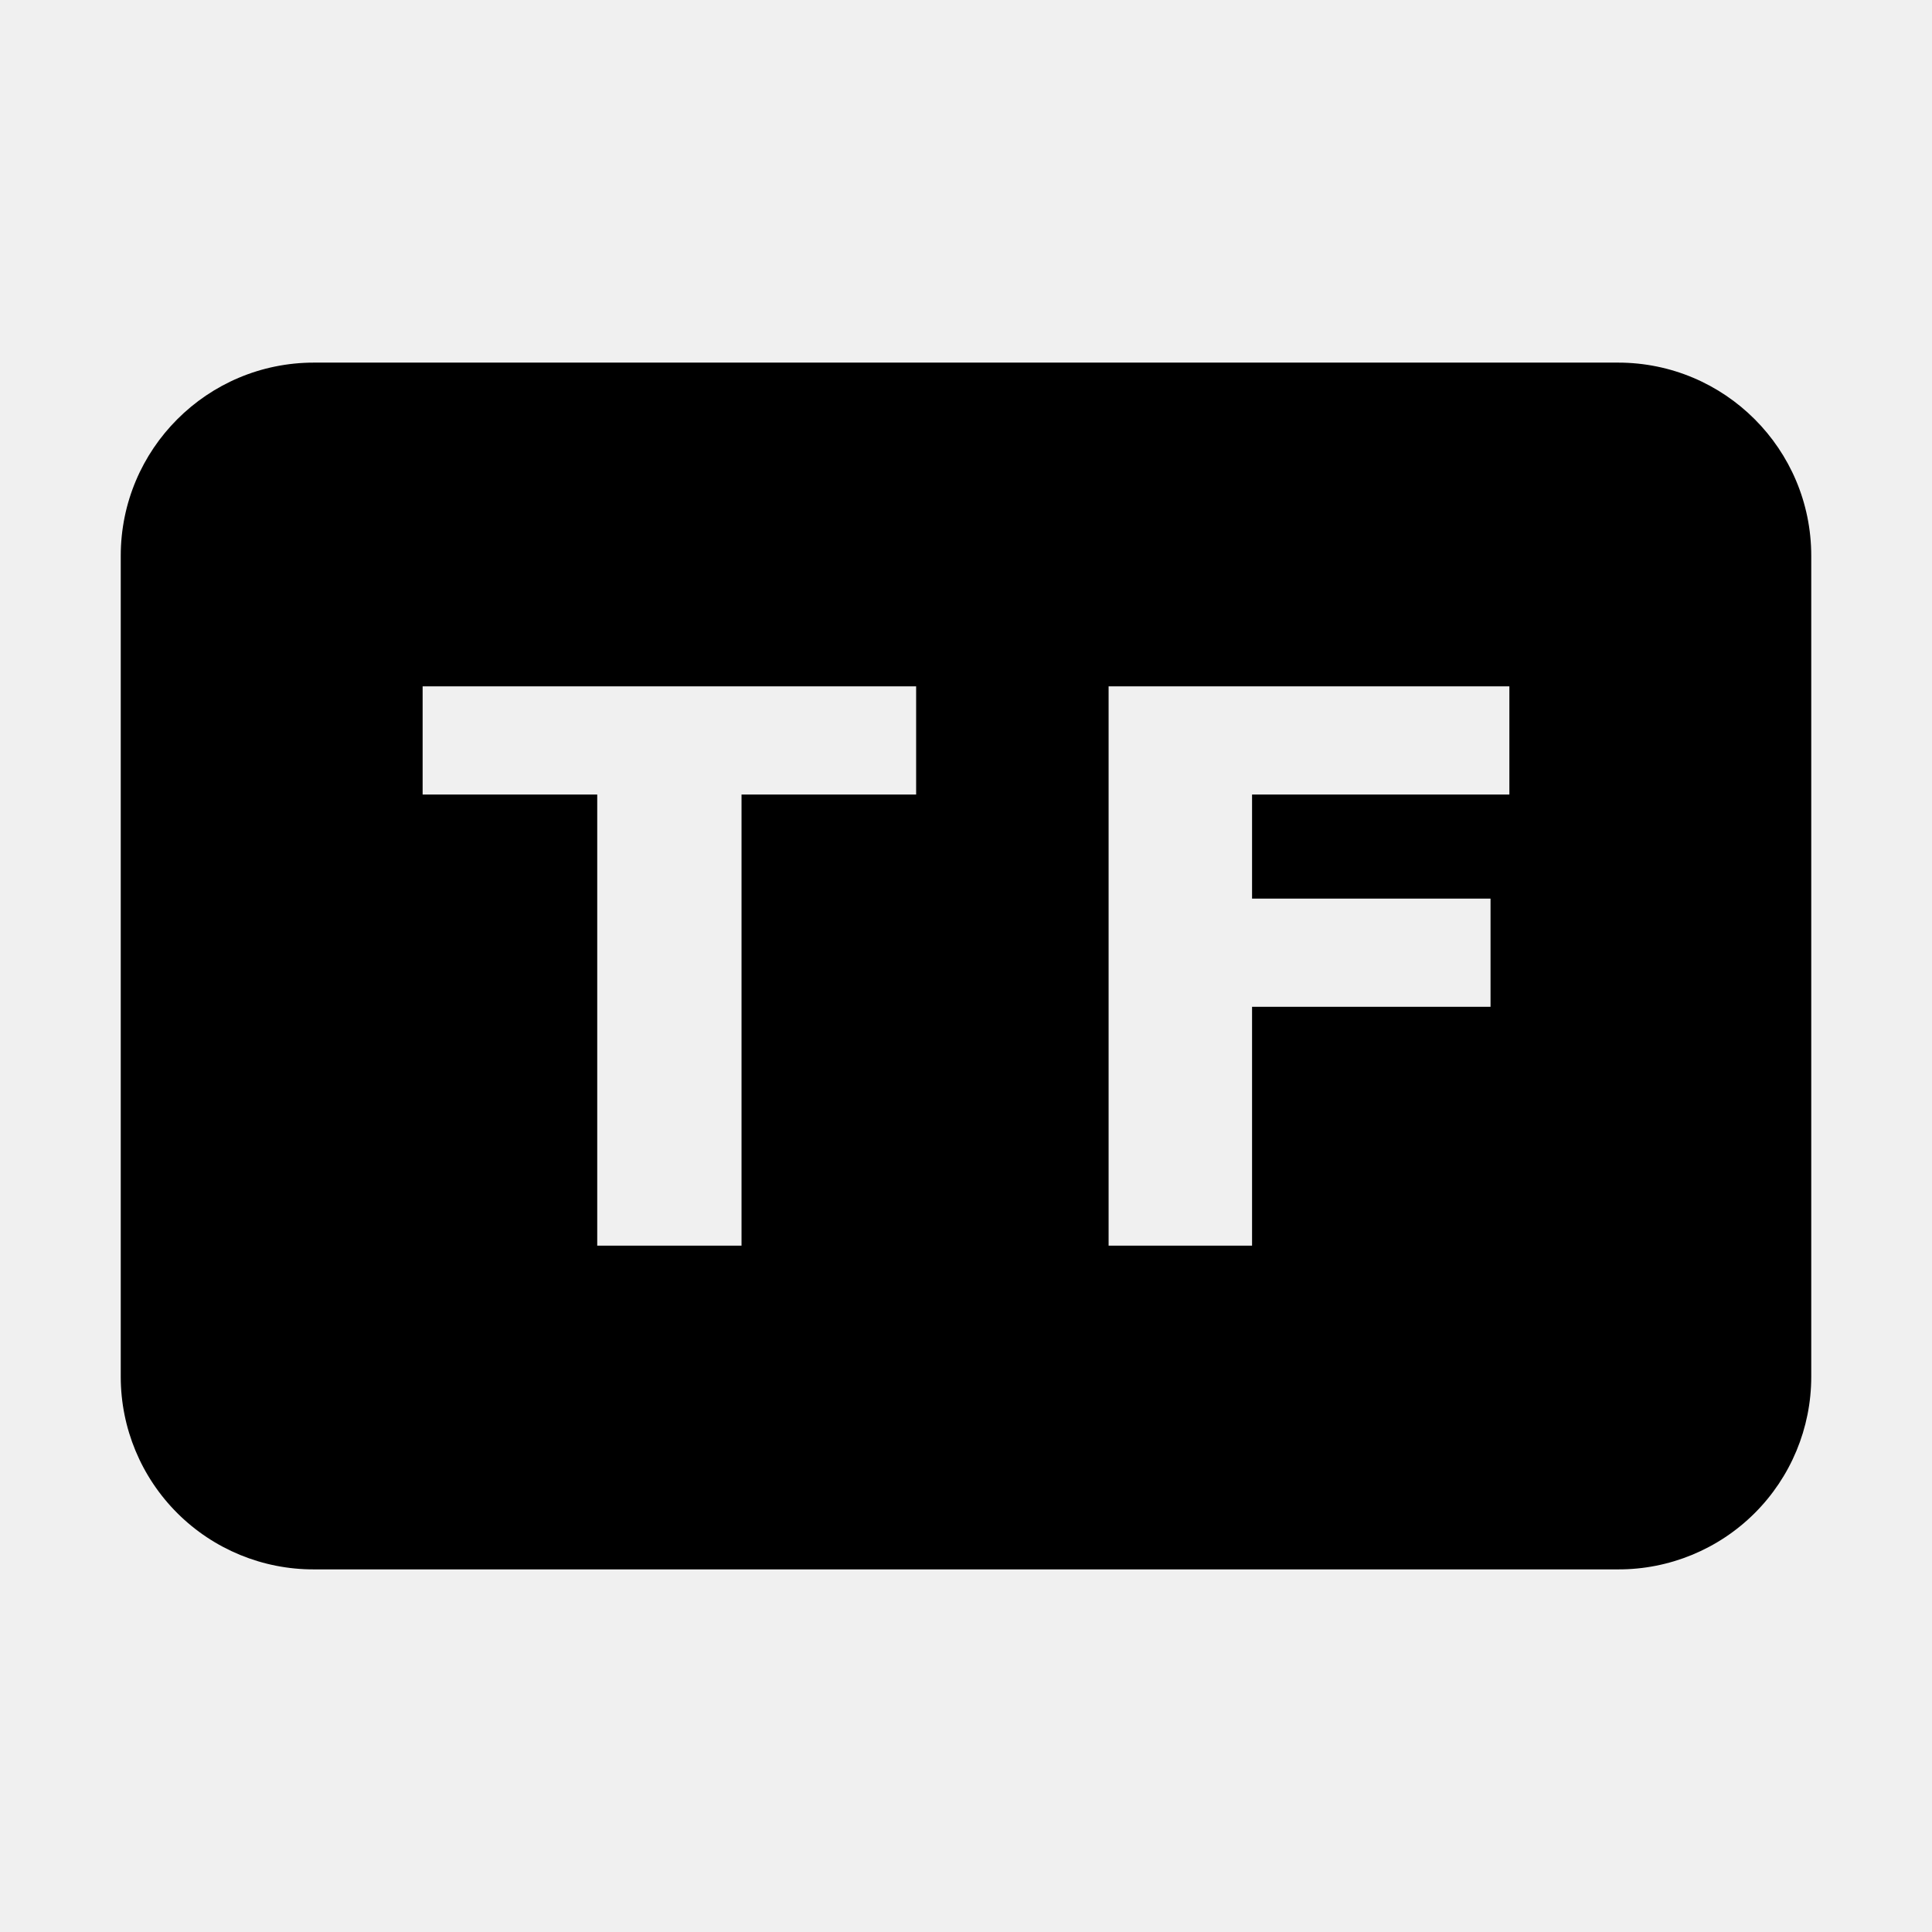
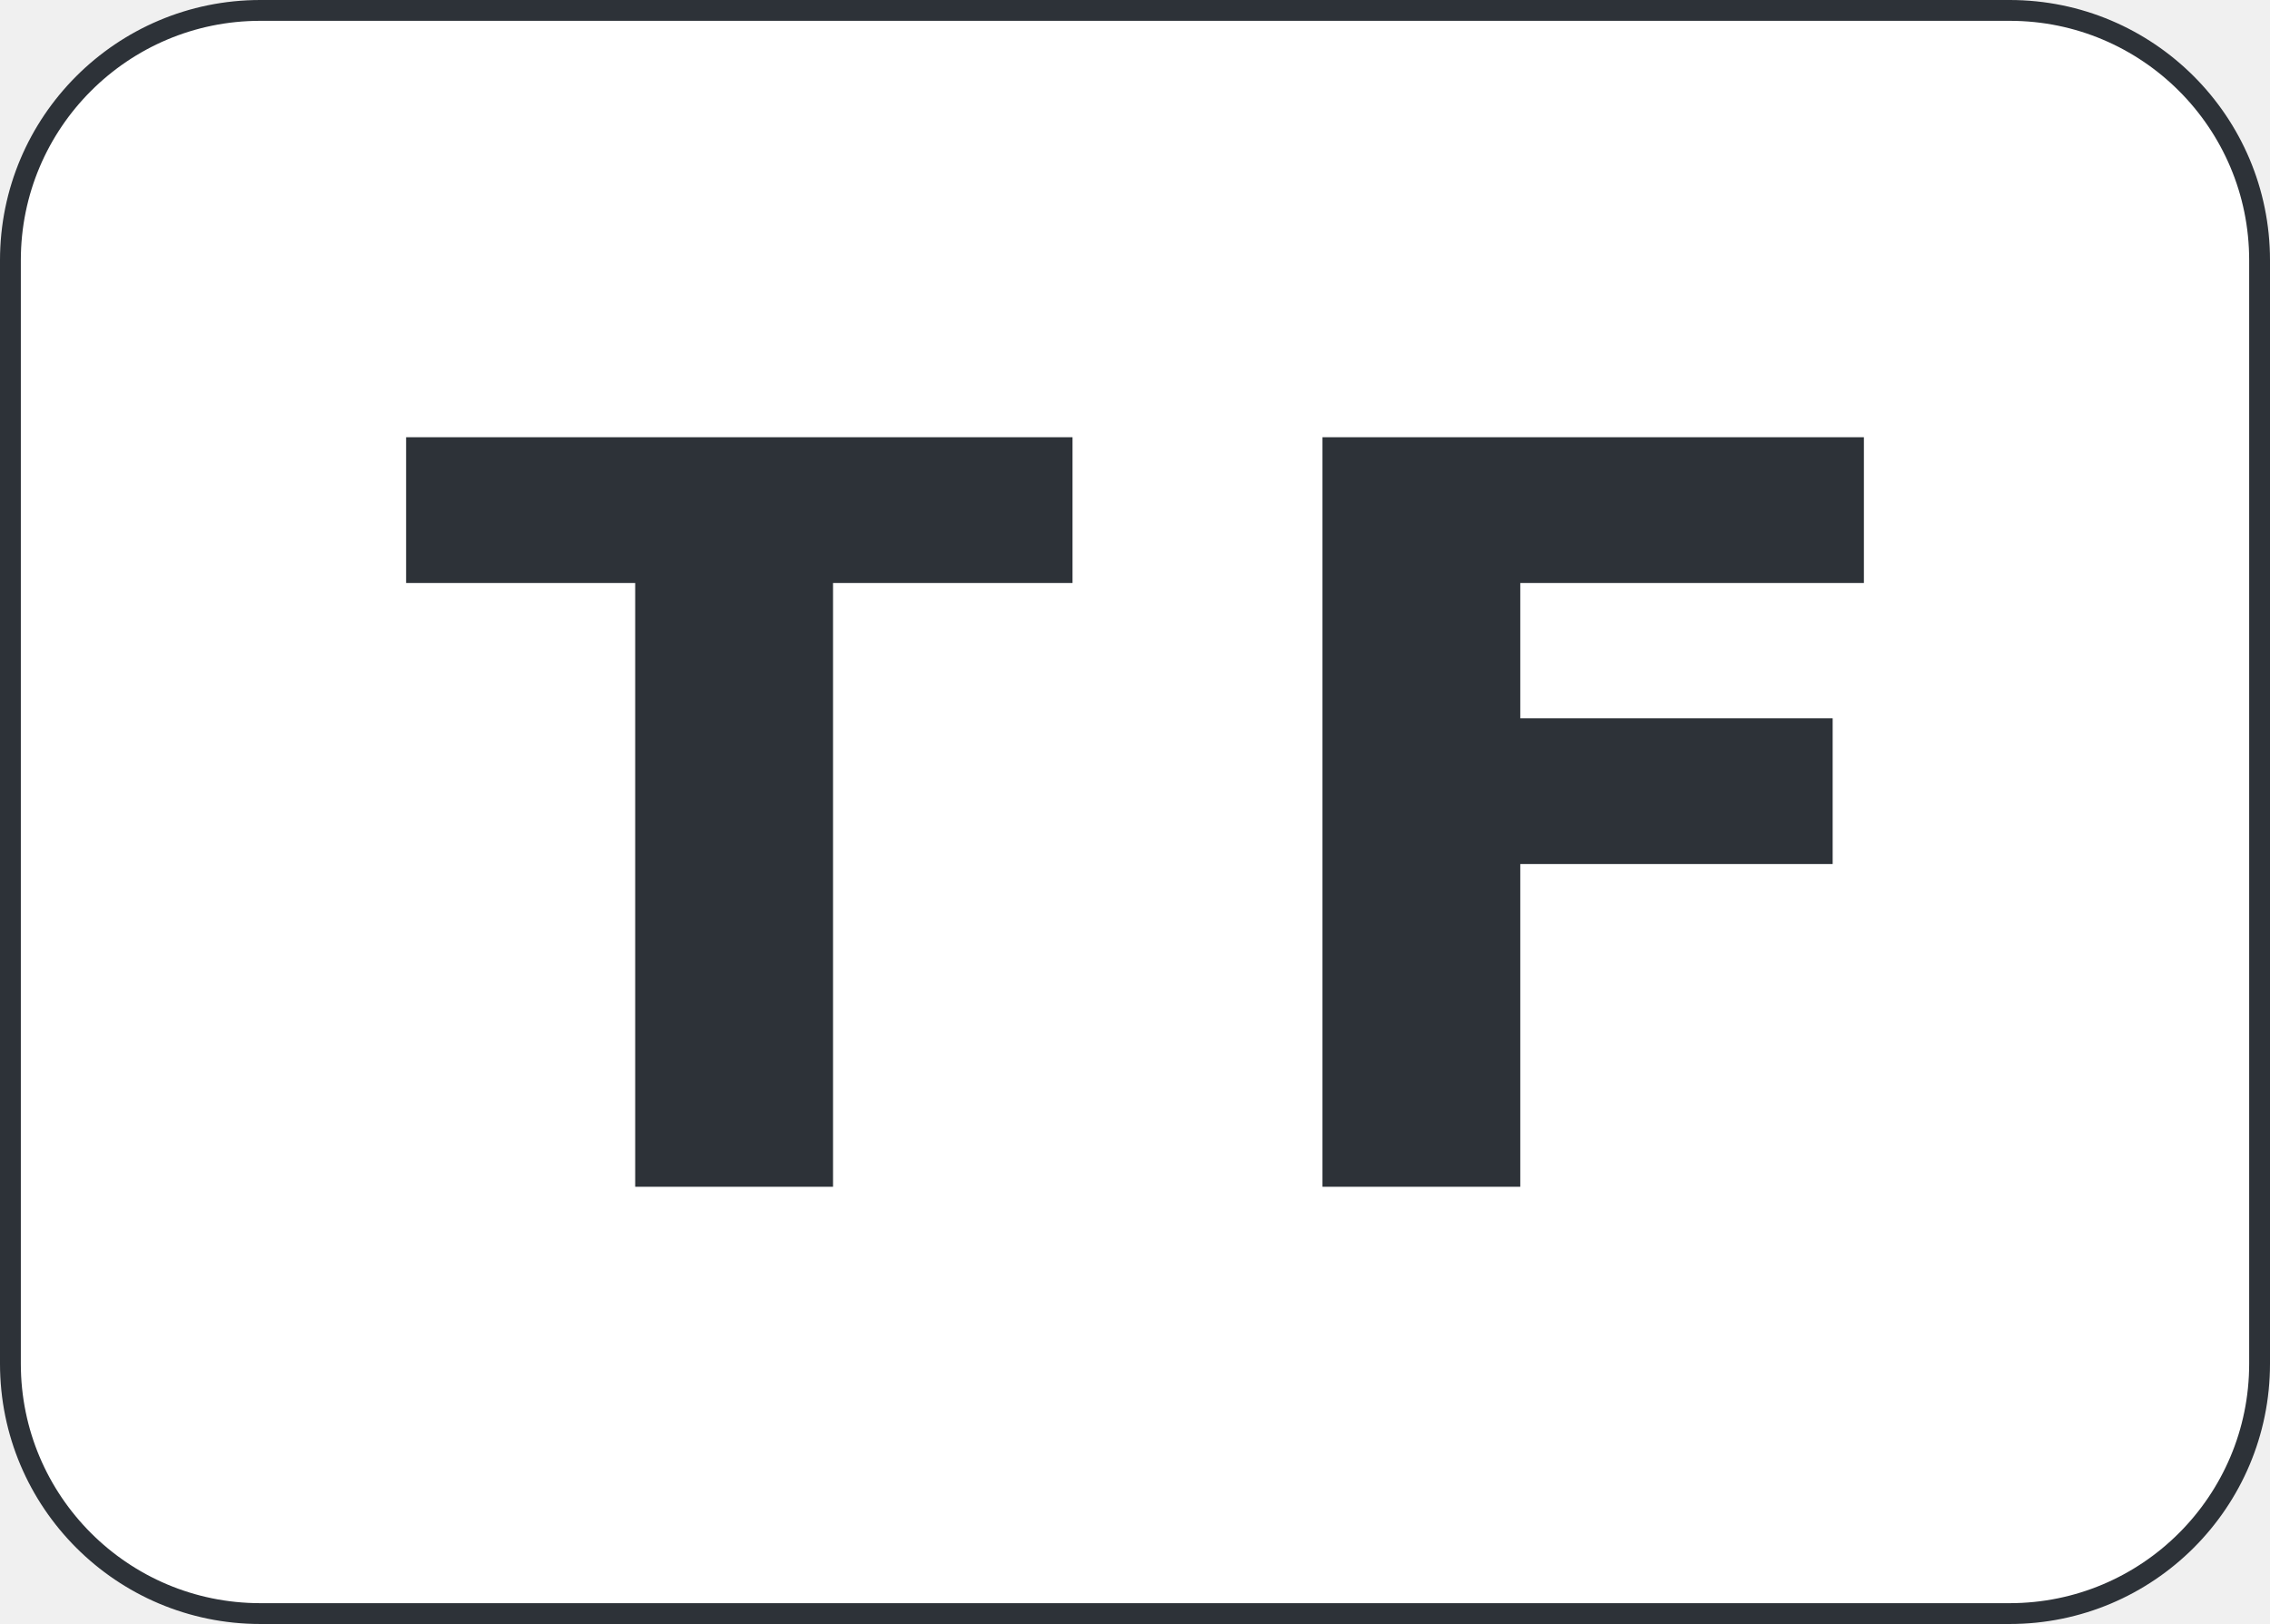
- <svg xmlns="http://www.w3.org/2000/svg" fill="#000000" height="800px" width="800px" id="Layer_1" data-name="Layer 1" viewBox="0 0 16 16">
-   <path class="cls-1" d="M13.4,3.003H2.6a1.6,1.6,0,0,0-1.6,1.6v6.8a1.595,1.595,0,0,0,1.6,1.594H13.4A1.595,1.595,0,0,0,15,11.403v-6.8A1.6,1.6,0,0,0,13.4,3.003Zm-5.813,3.577H6.141v3.736H4.946V6.58H3.5V5.684H7.587ZM12.5,6.58H10.369v.862h1.975V8.338H10.369v1.978H9.181V5.684H12.5Z" />
+ <svg xmlns="http://www.w3.org/2000/svg" width="218" height="156" viewBox="0 0 218 156" fill="none">
+   <rect x="1" y="1" width="216" height="154" rx="24" fill="white" stroke="#2D3238" stroke-width="2" />
+   <path d="M179 42H127V114H146V83H176V69H146V56H179V42Z" fill="#2D3238" />
+   <path d="M103 42H39V56H61V114H80V56H103V42Z" fill="#2D3238" />
</svg>
